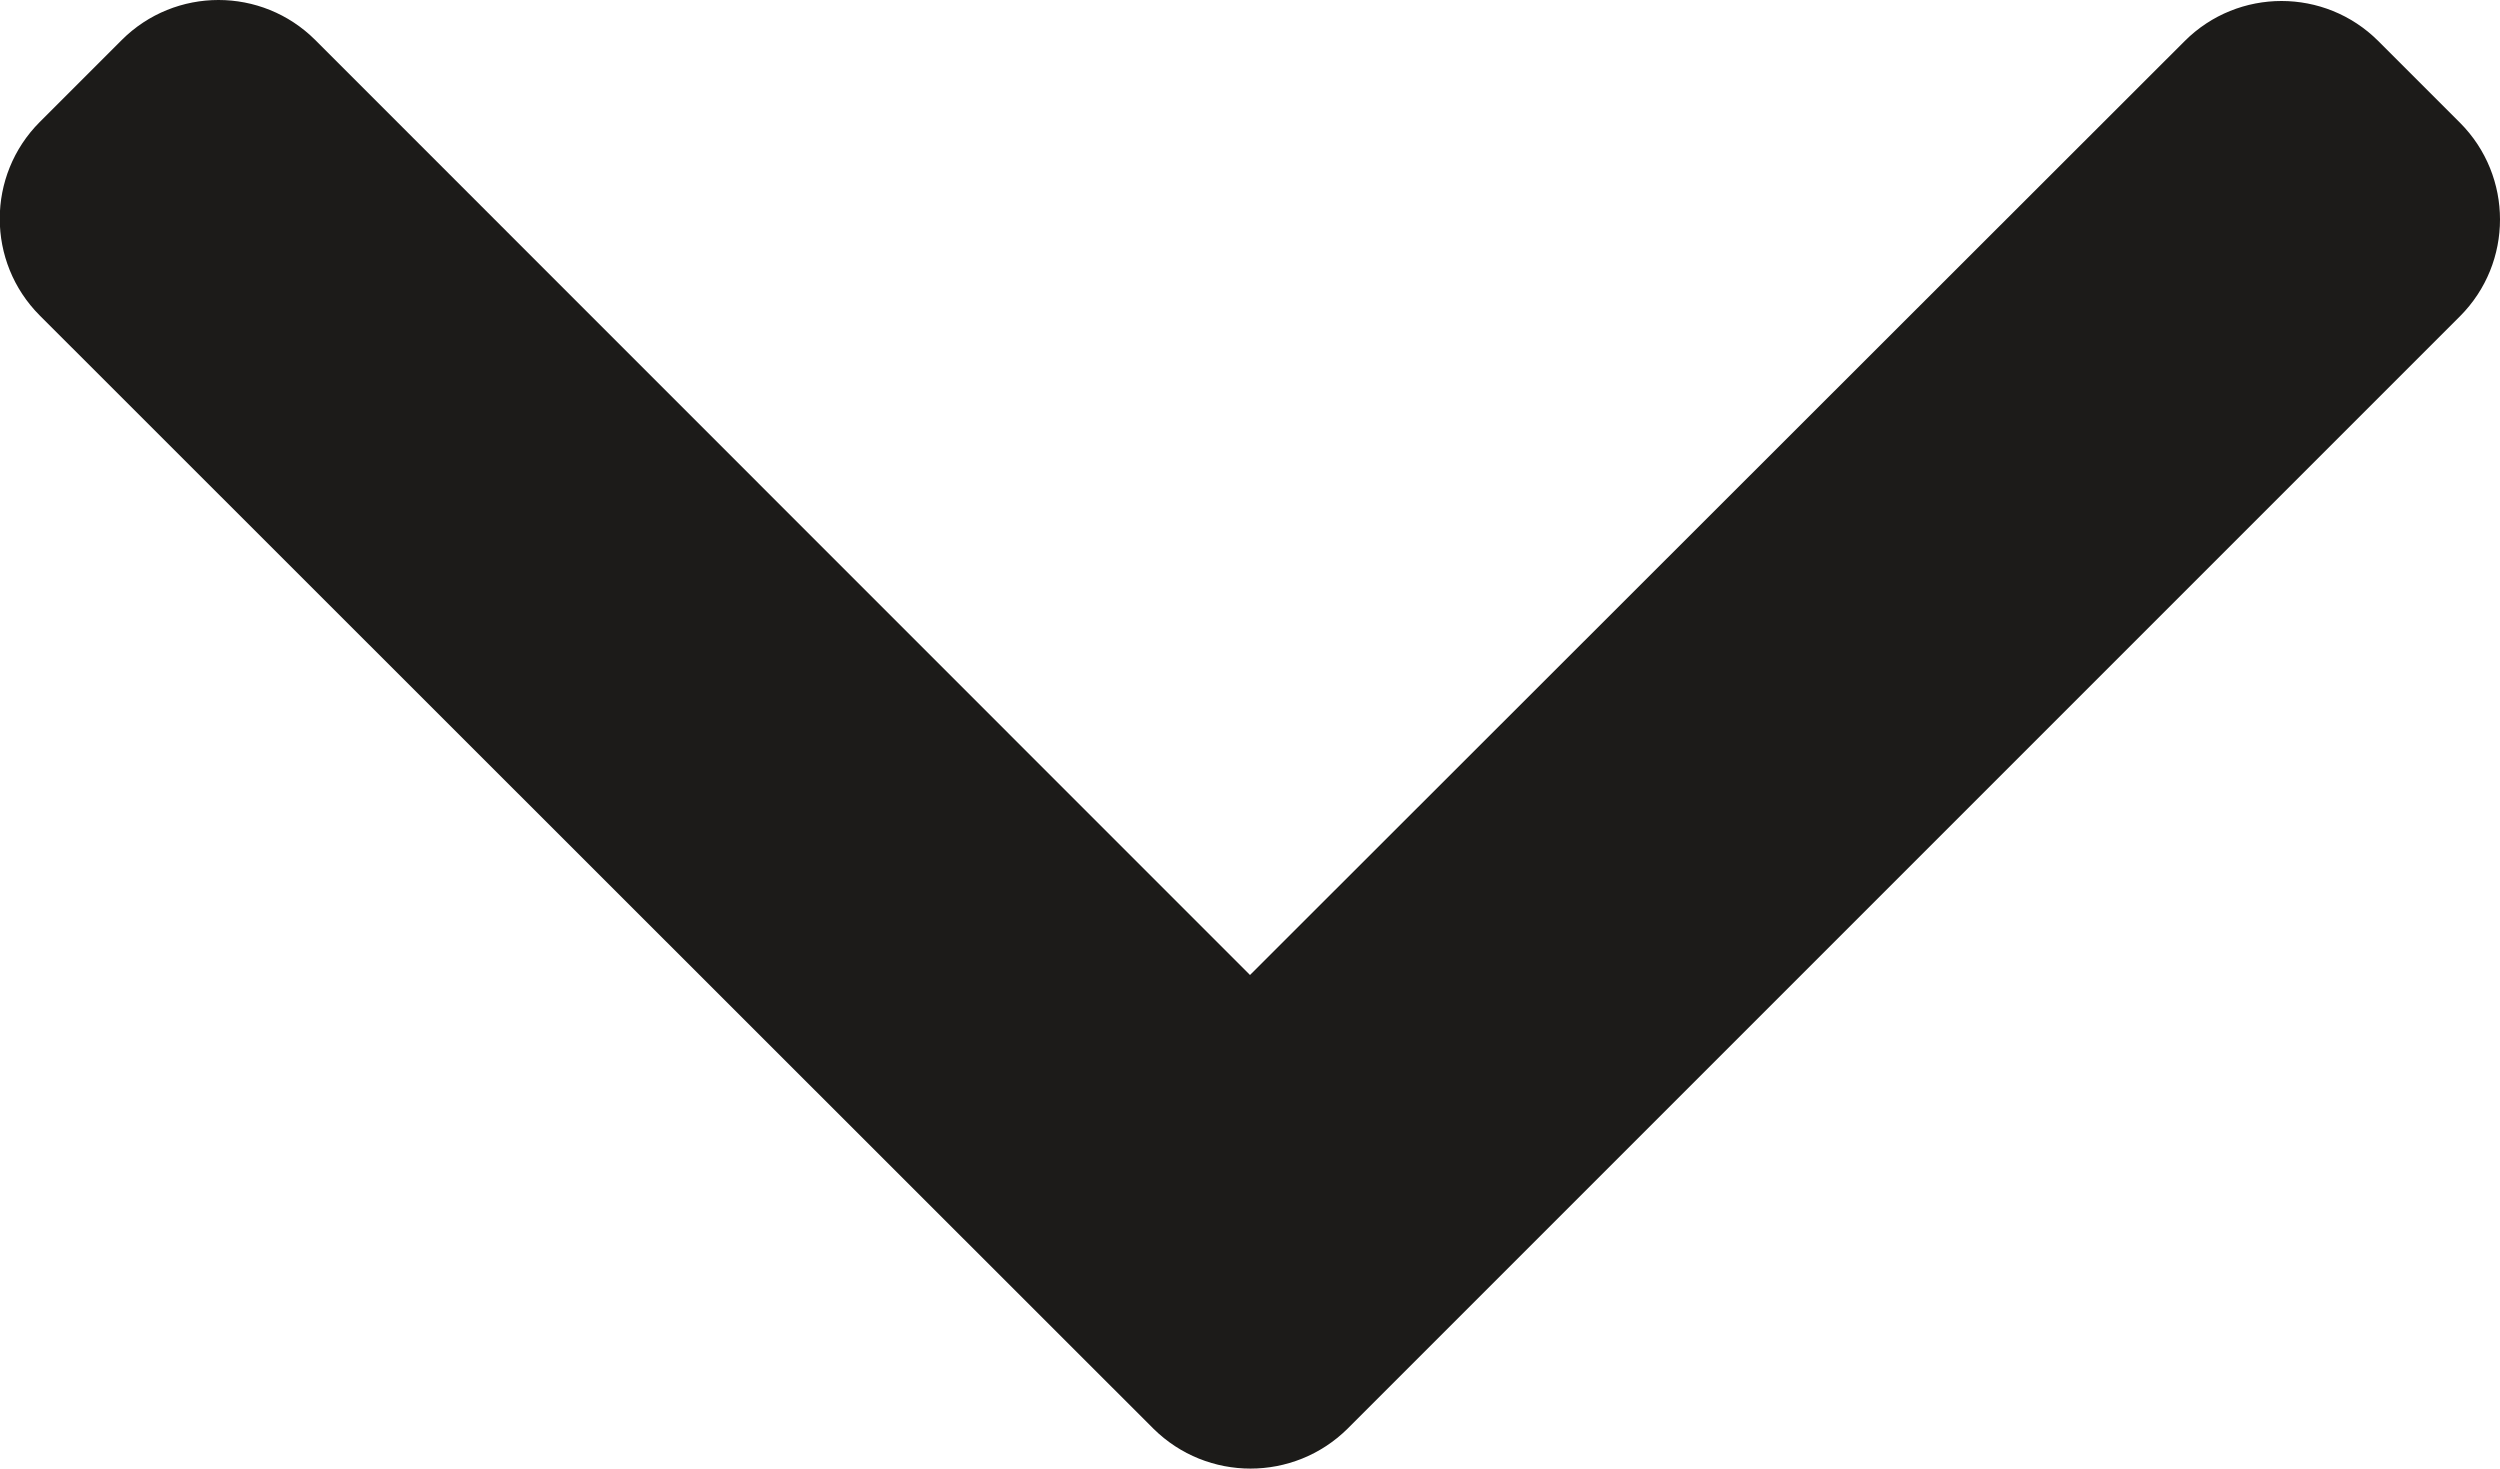
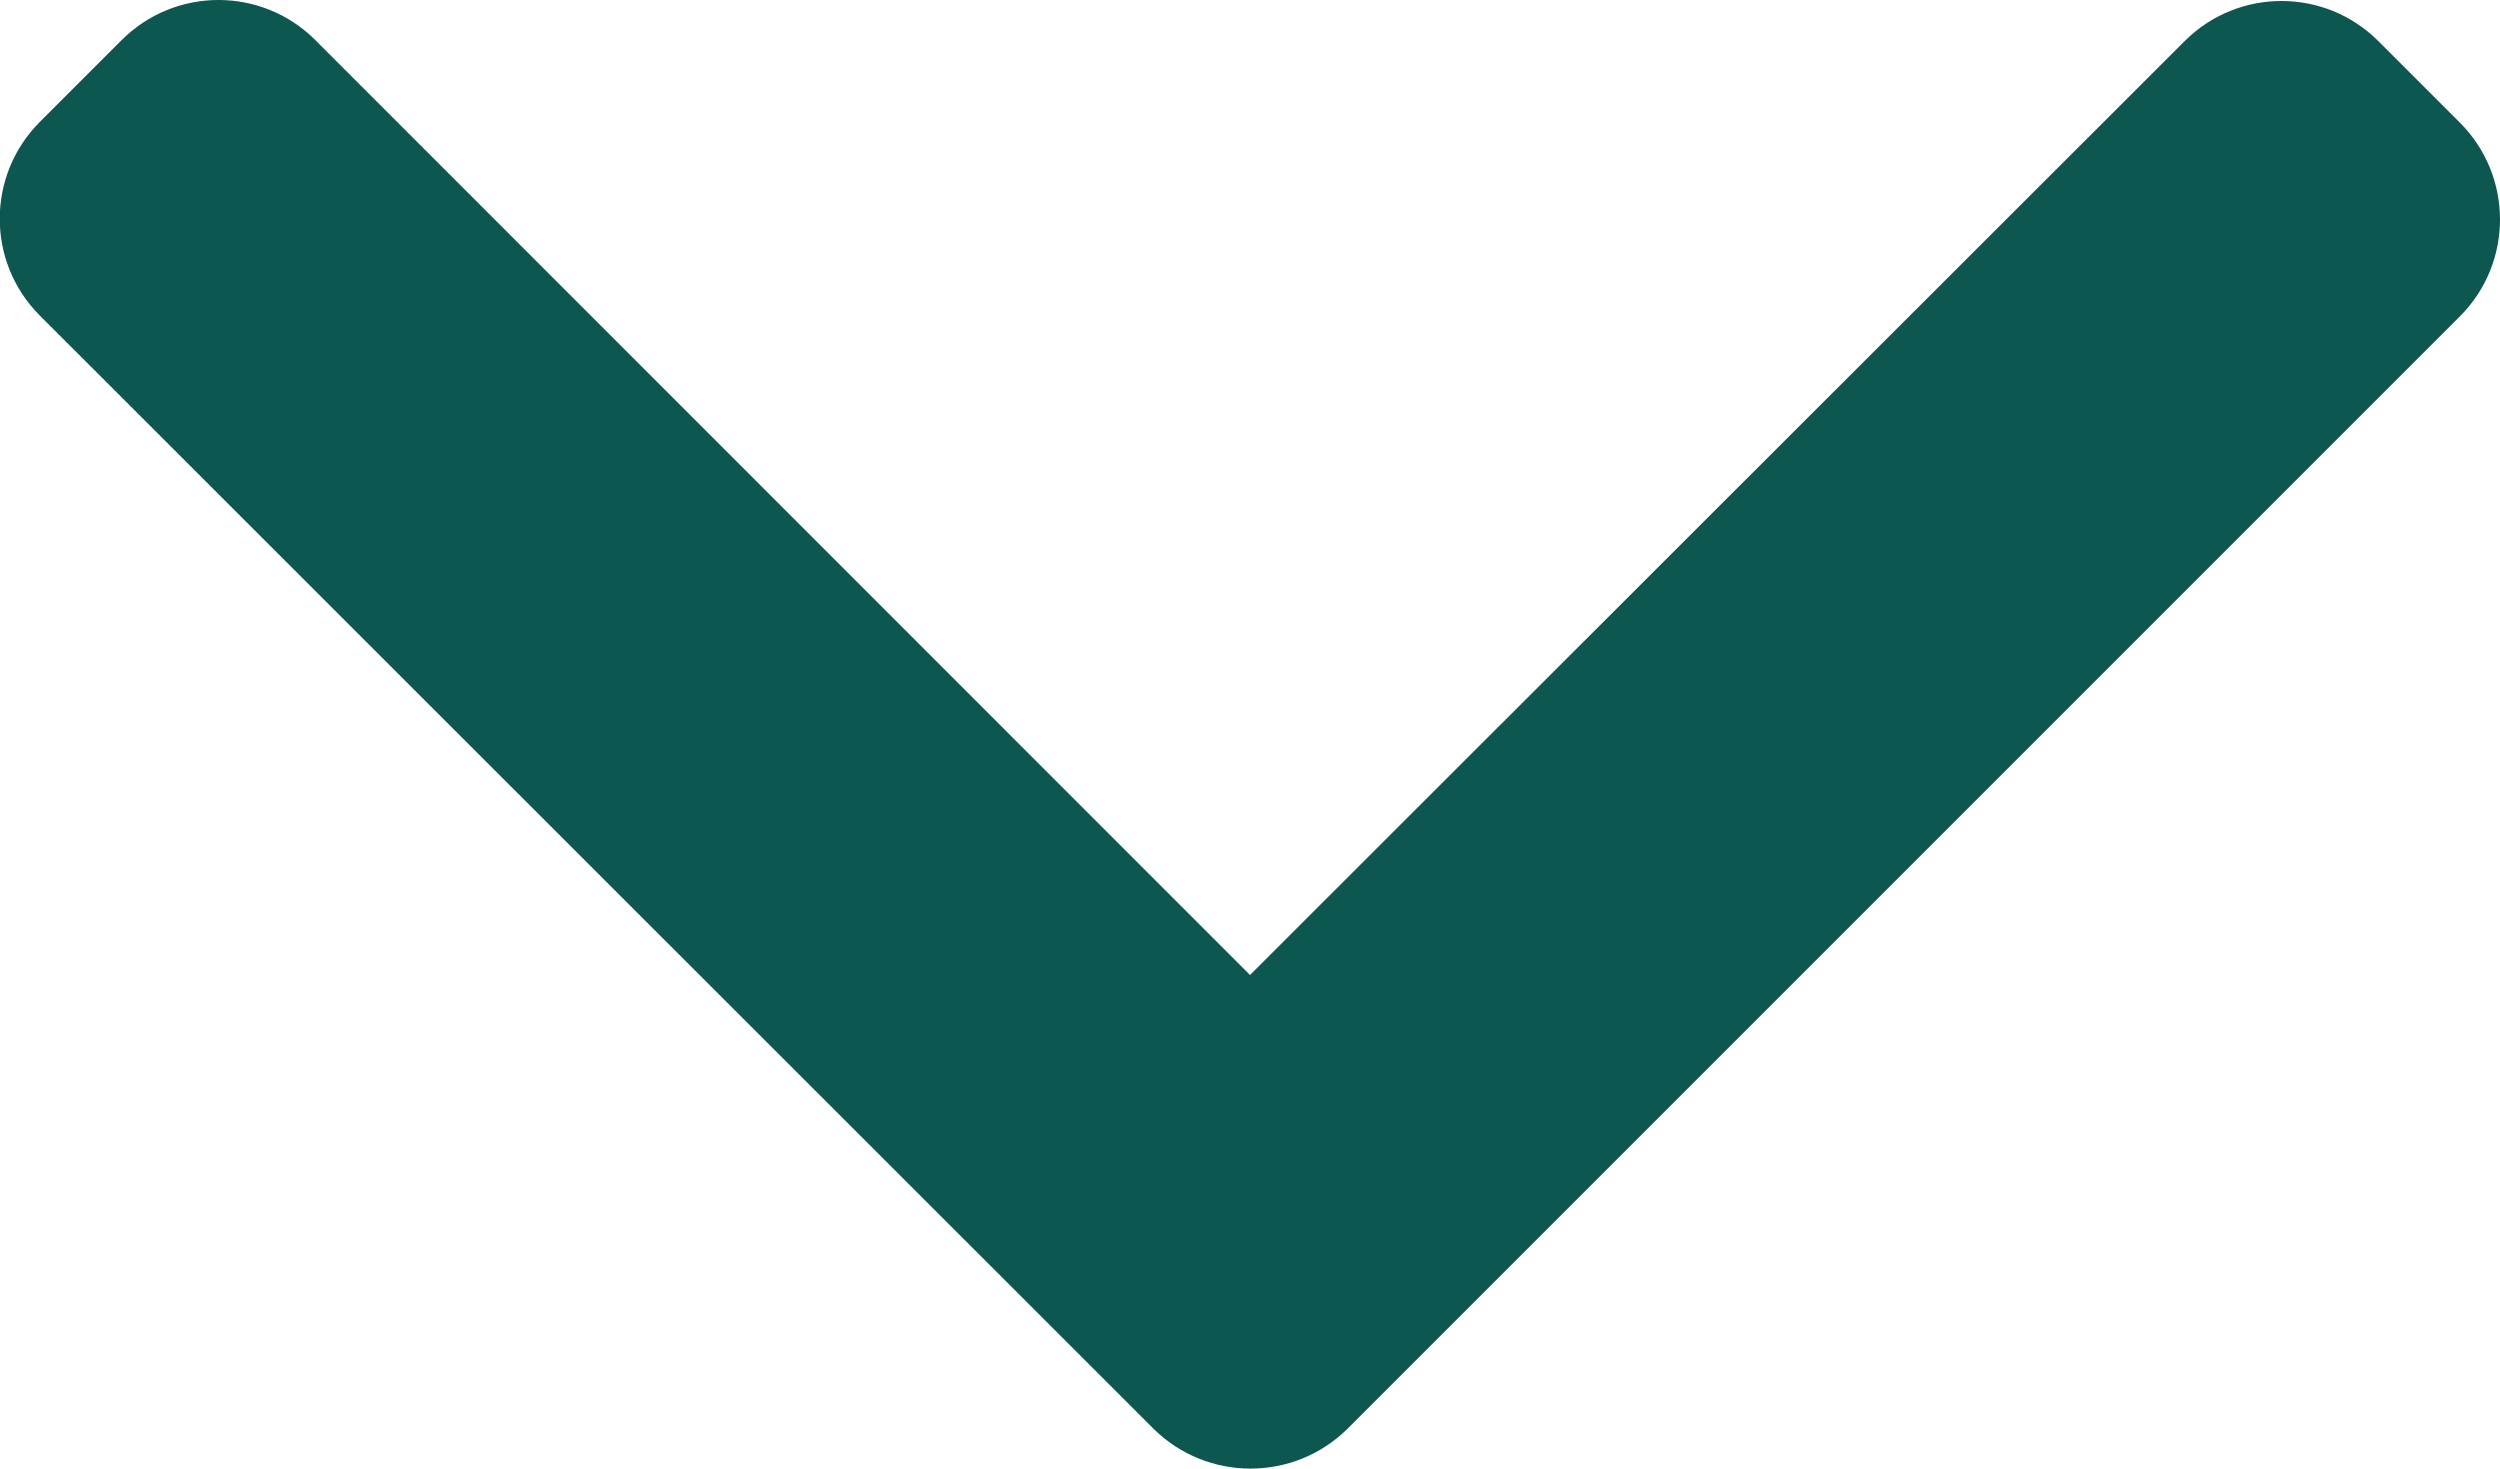
<svg xmlns="http://www.w3.org/2000/svg" width="10" height="5.875" viewBox="0 0 10 5.875">
-   <path id="Path_506" data-name="Path 506" d="M5.715,4.61,1.265.16a.548.548,0,0,0-.774,0L.164.487a.548.548,0,0,0,0,.774L3.9,5,.16,8.739a.548.548,0,0,0,0,.774l.328.328a.548.548,0,0,0,.774,0L5.715,5.386a.552.552,0,0,0,0-.776Z" transform="translate(10) rotate(90)" fill="#1c1b19" />
+   <path id="Path_506" data-name="Path 506" d="M5.715,4.61,1.265.16a.548.548,0,0,0-.774,0L.164.487a.548.548,0,0,0,0,.774L3.9,5,.16,8.739a.548.548,0,0,0,0,.774l.328.328a.548.548,0,0,0,.774,0L5.715,5.386a.552.552,0,0,0,0-.776Z" transform="translate(10) rotate(90)" fill="#0C574F" />
</svg>
